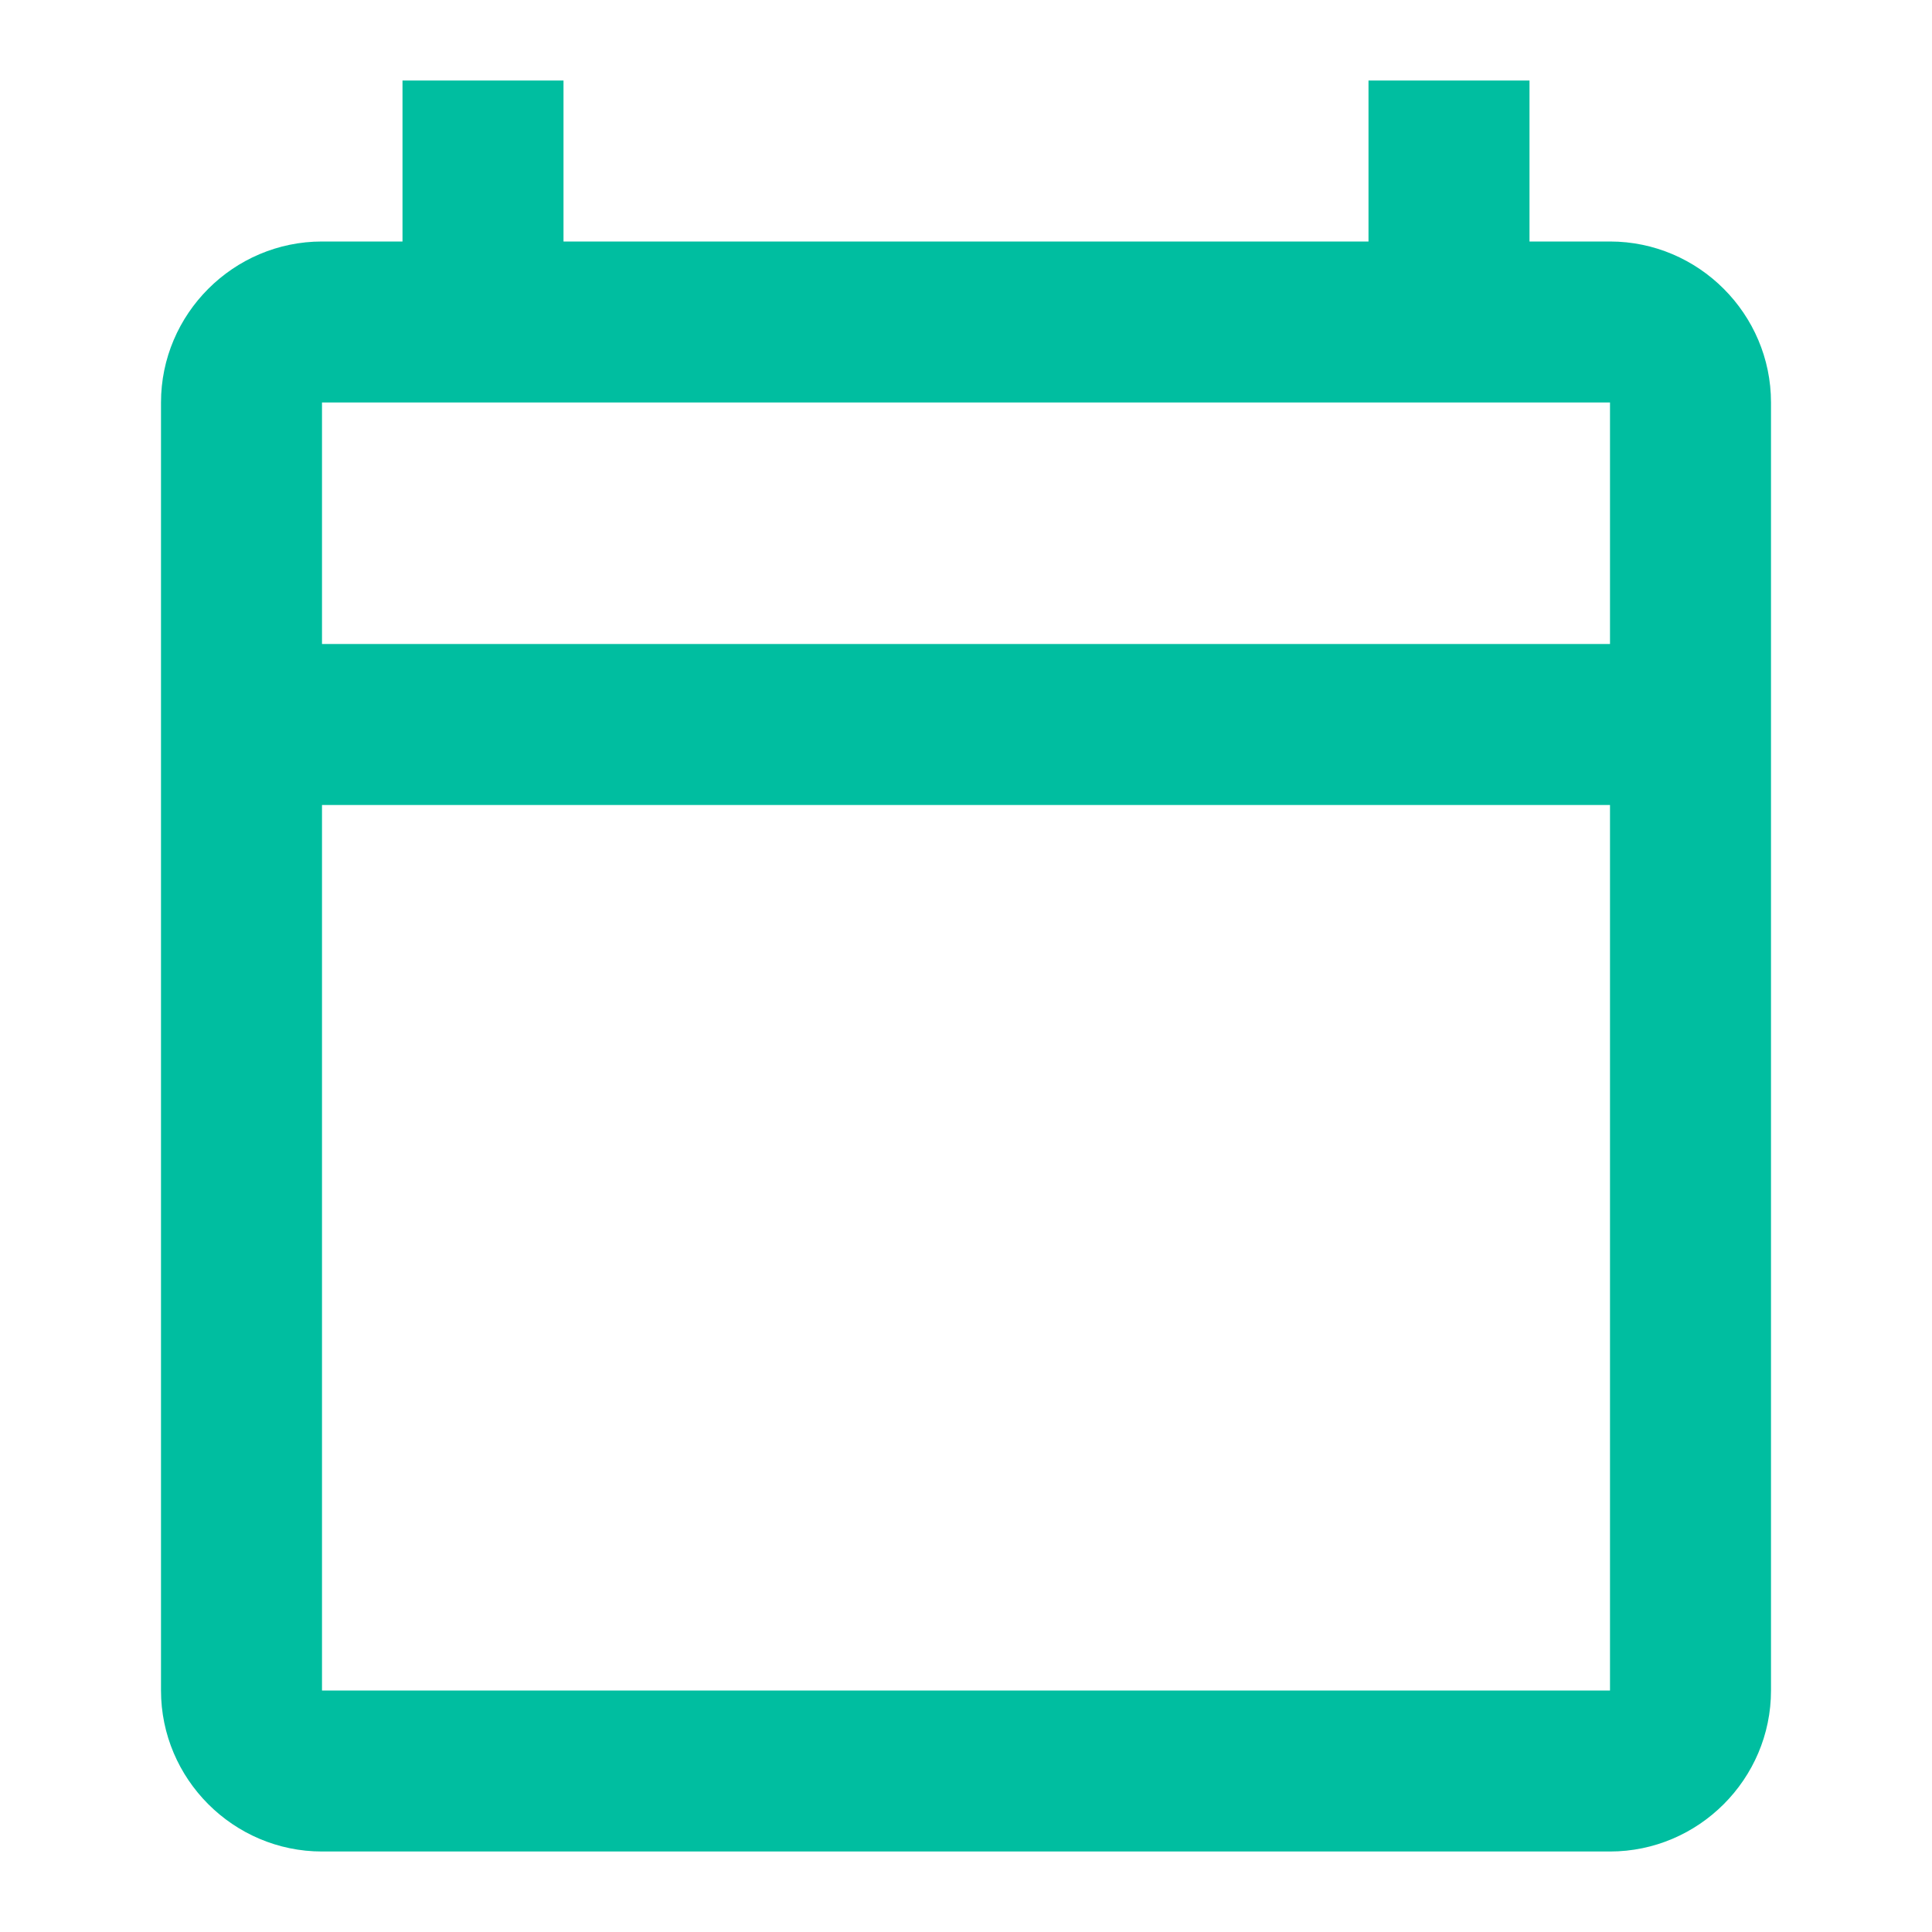
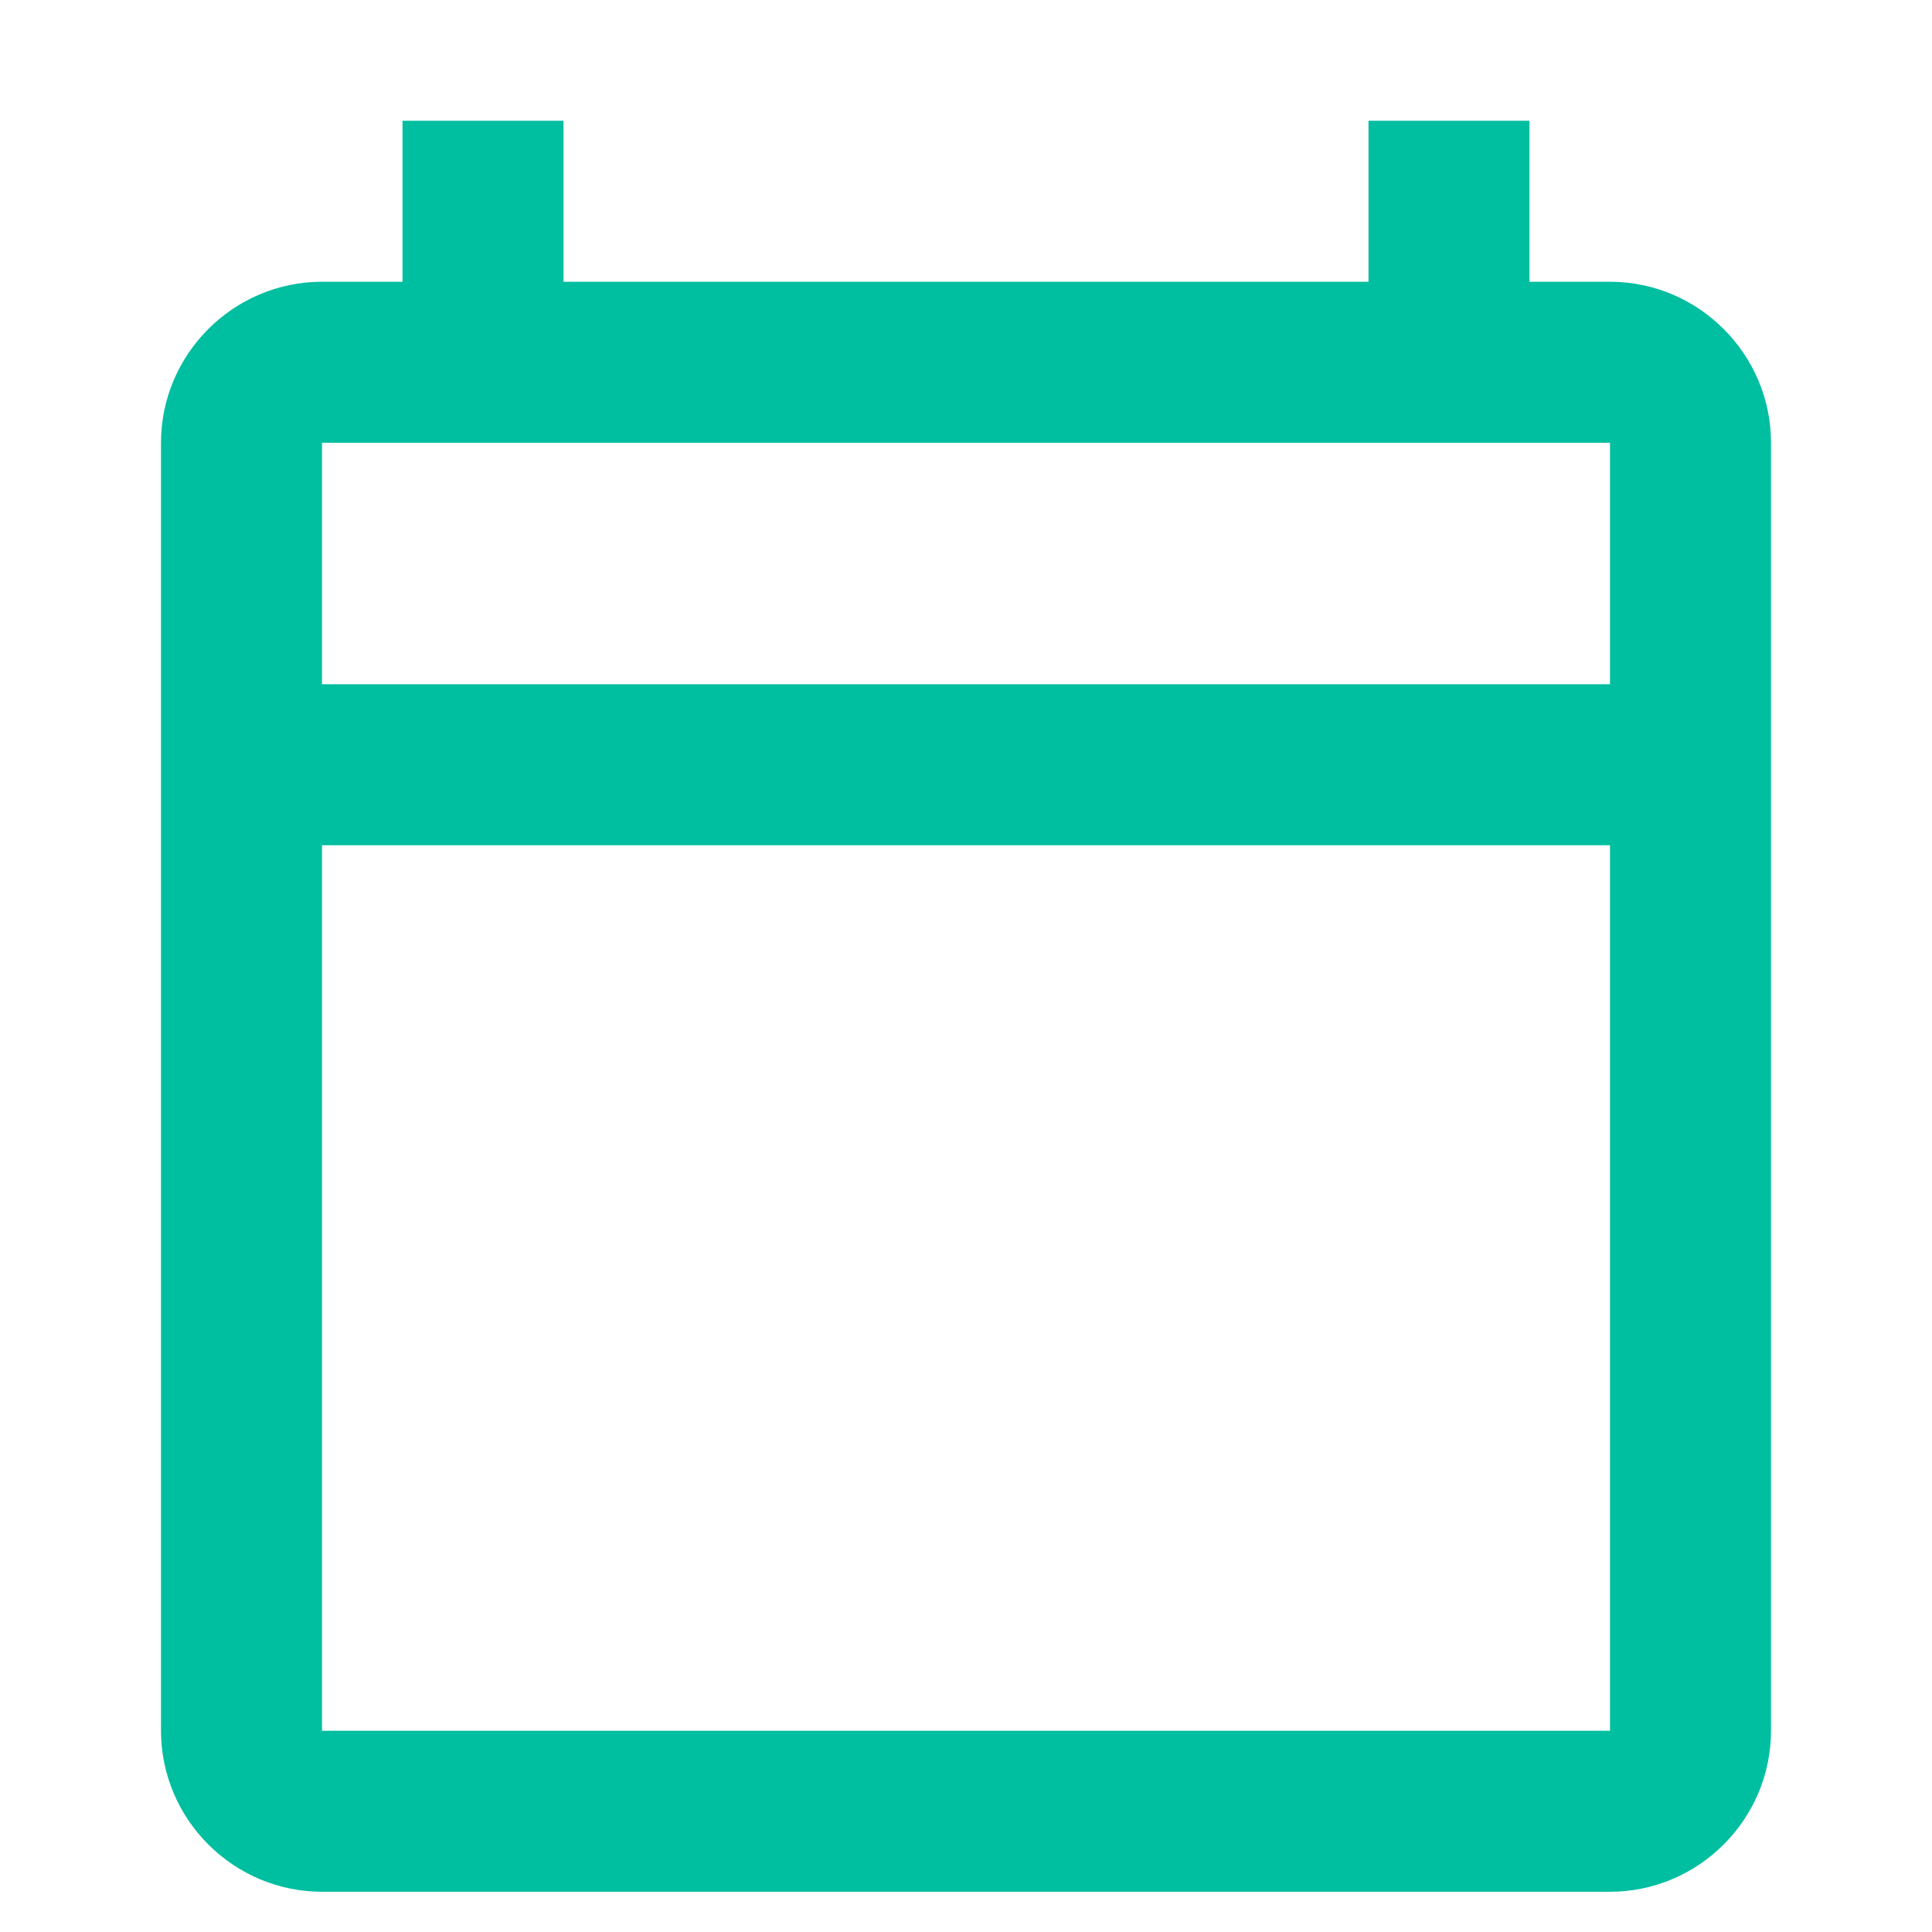
- <svg xmlns="http://www.w3.org/2000/svg" height="24px" viewBox="0 0 24 24" width="24px" fill="#00bea0">
+ <svg xmlns="http://www.w3.org/2000/svg" height="20px" viewBox="0 0 24 23" width="20px" fill="#00bea0">
  <path d="M0 0h24v24H0V0z" fill="none" />
  <path d="M20 3h-1V1h-2v2H7V1H5v2H4c-1.1 0-2 .9-2 2v16c0 1.1.9 2 2 2h16c1.1 0 2-.9 2-2V5c0-1.1-.9-2-2-2zm0 18H4V10h16v11zm0-13H4V5h16v3z" />
</svg>
